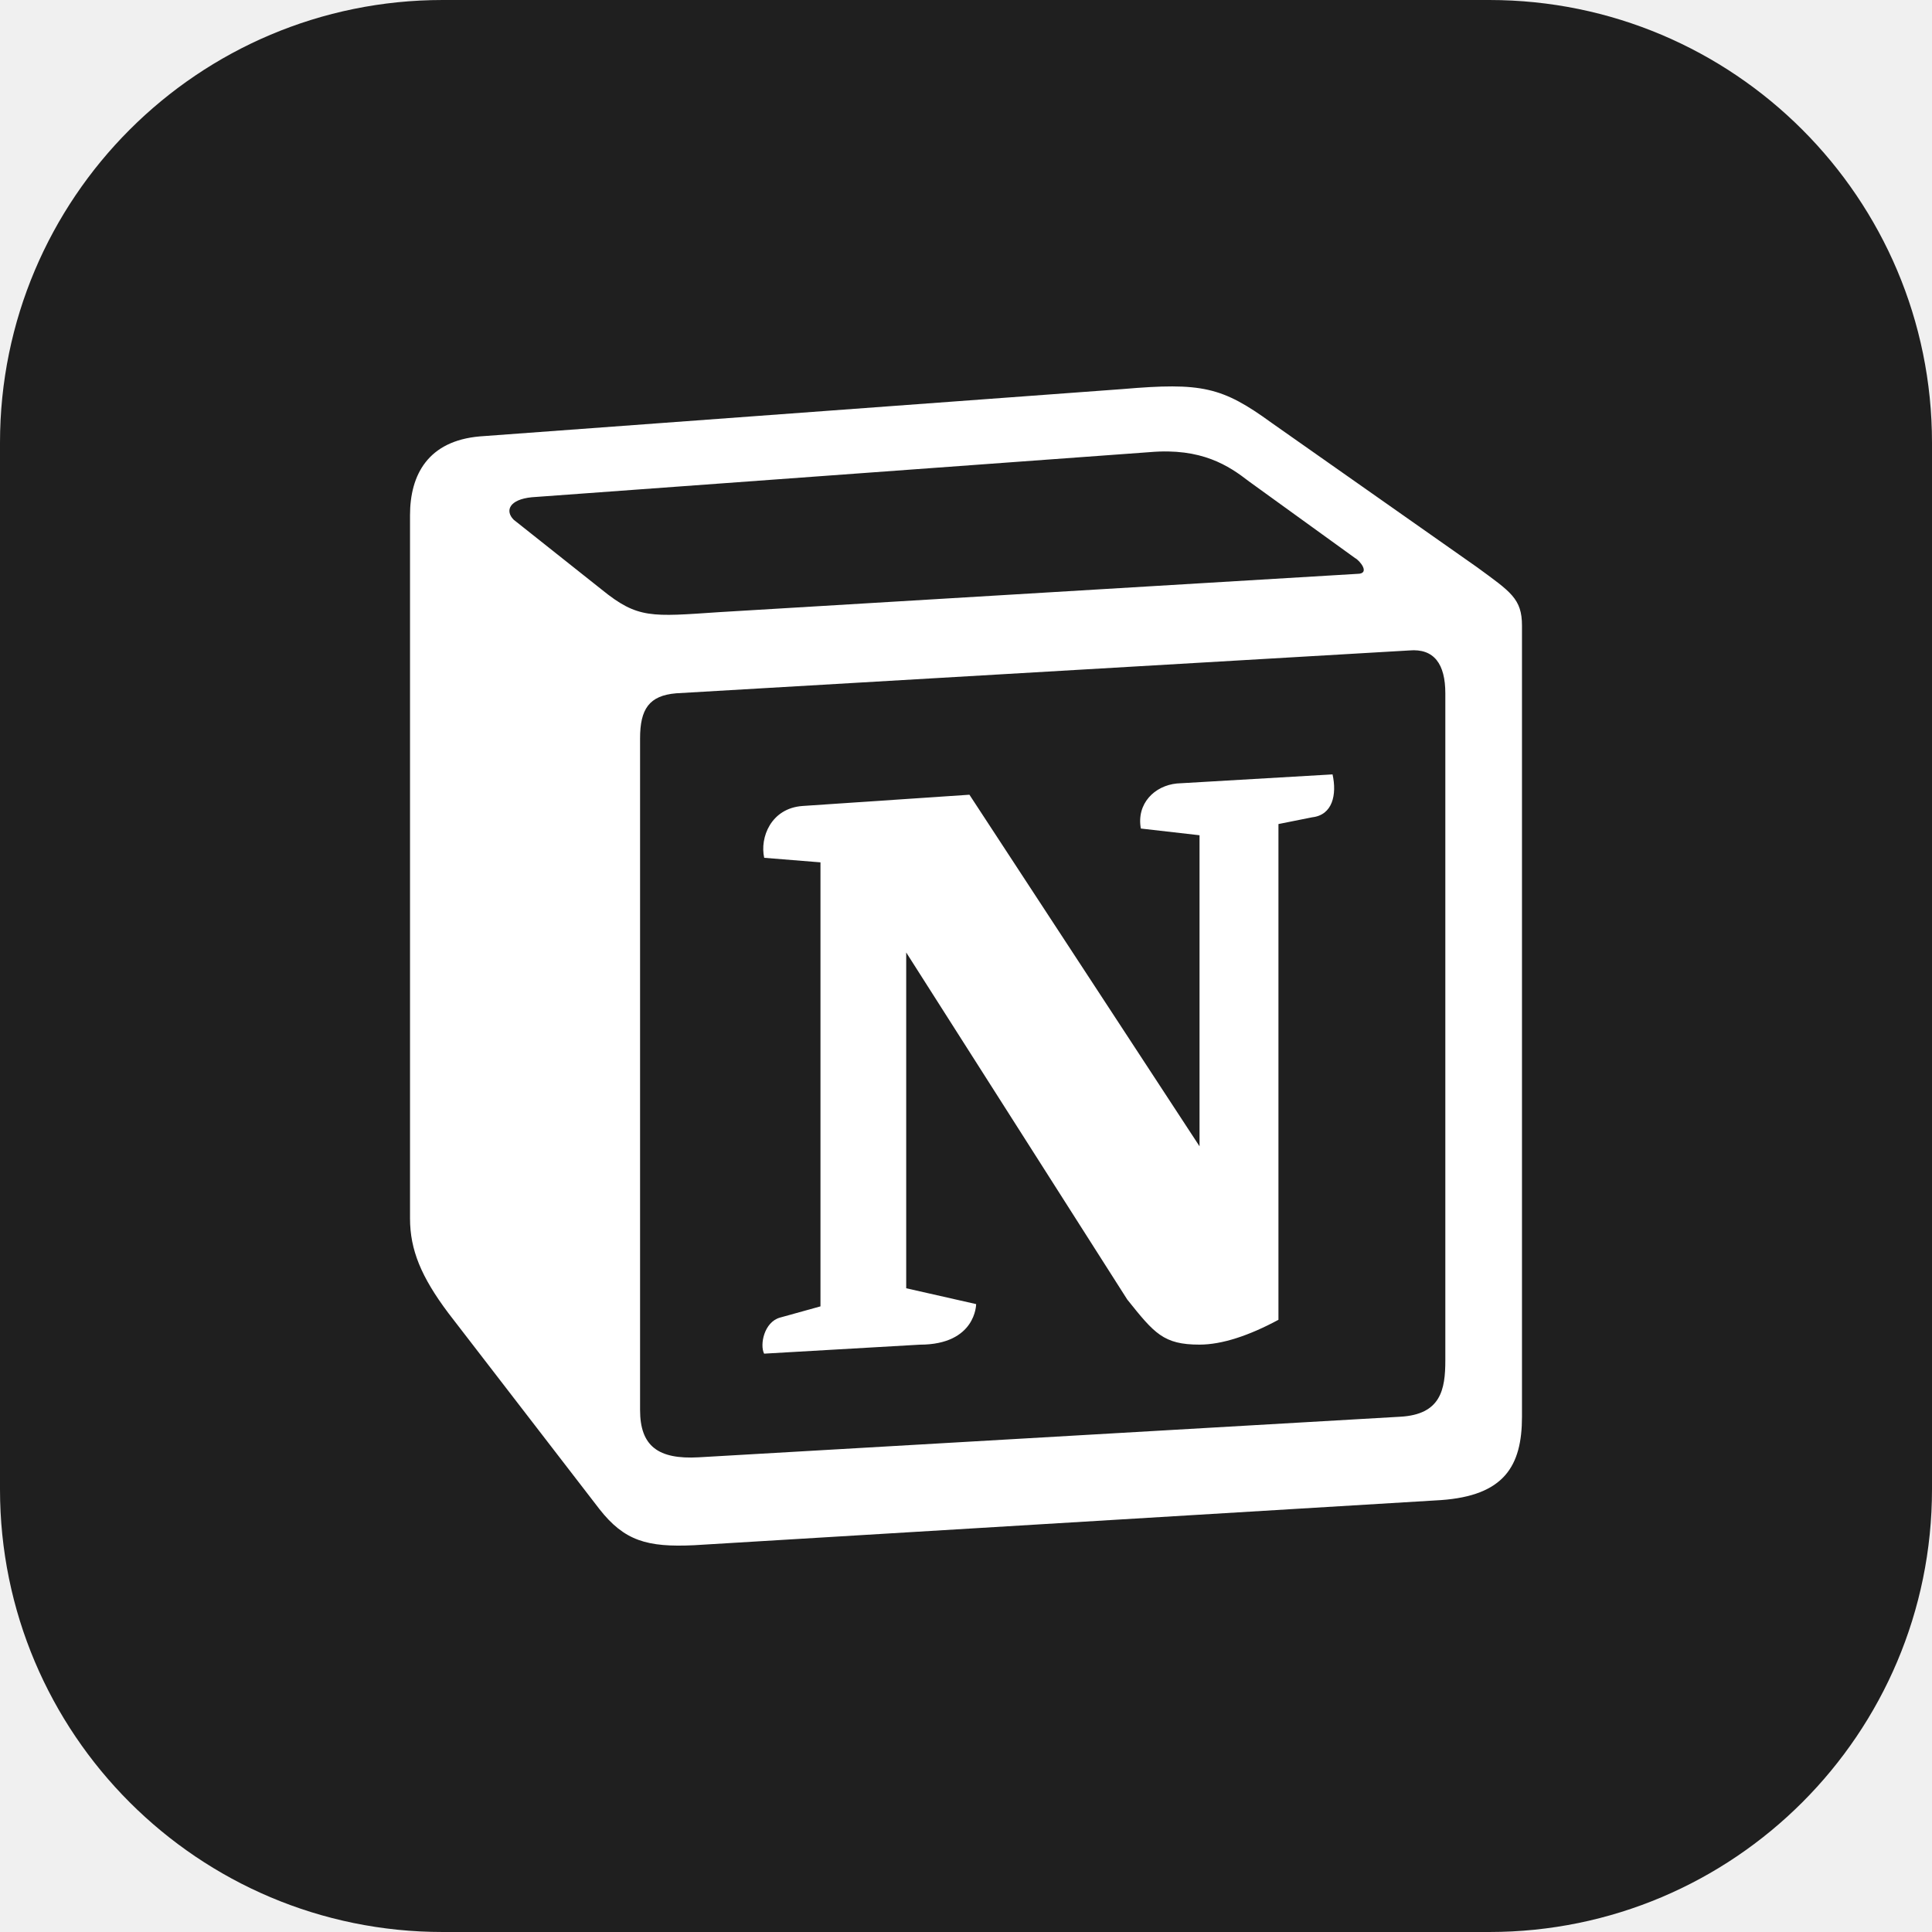
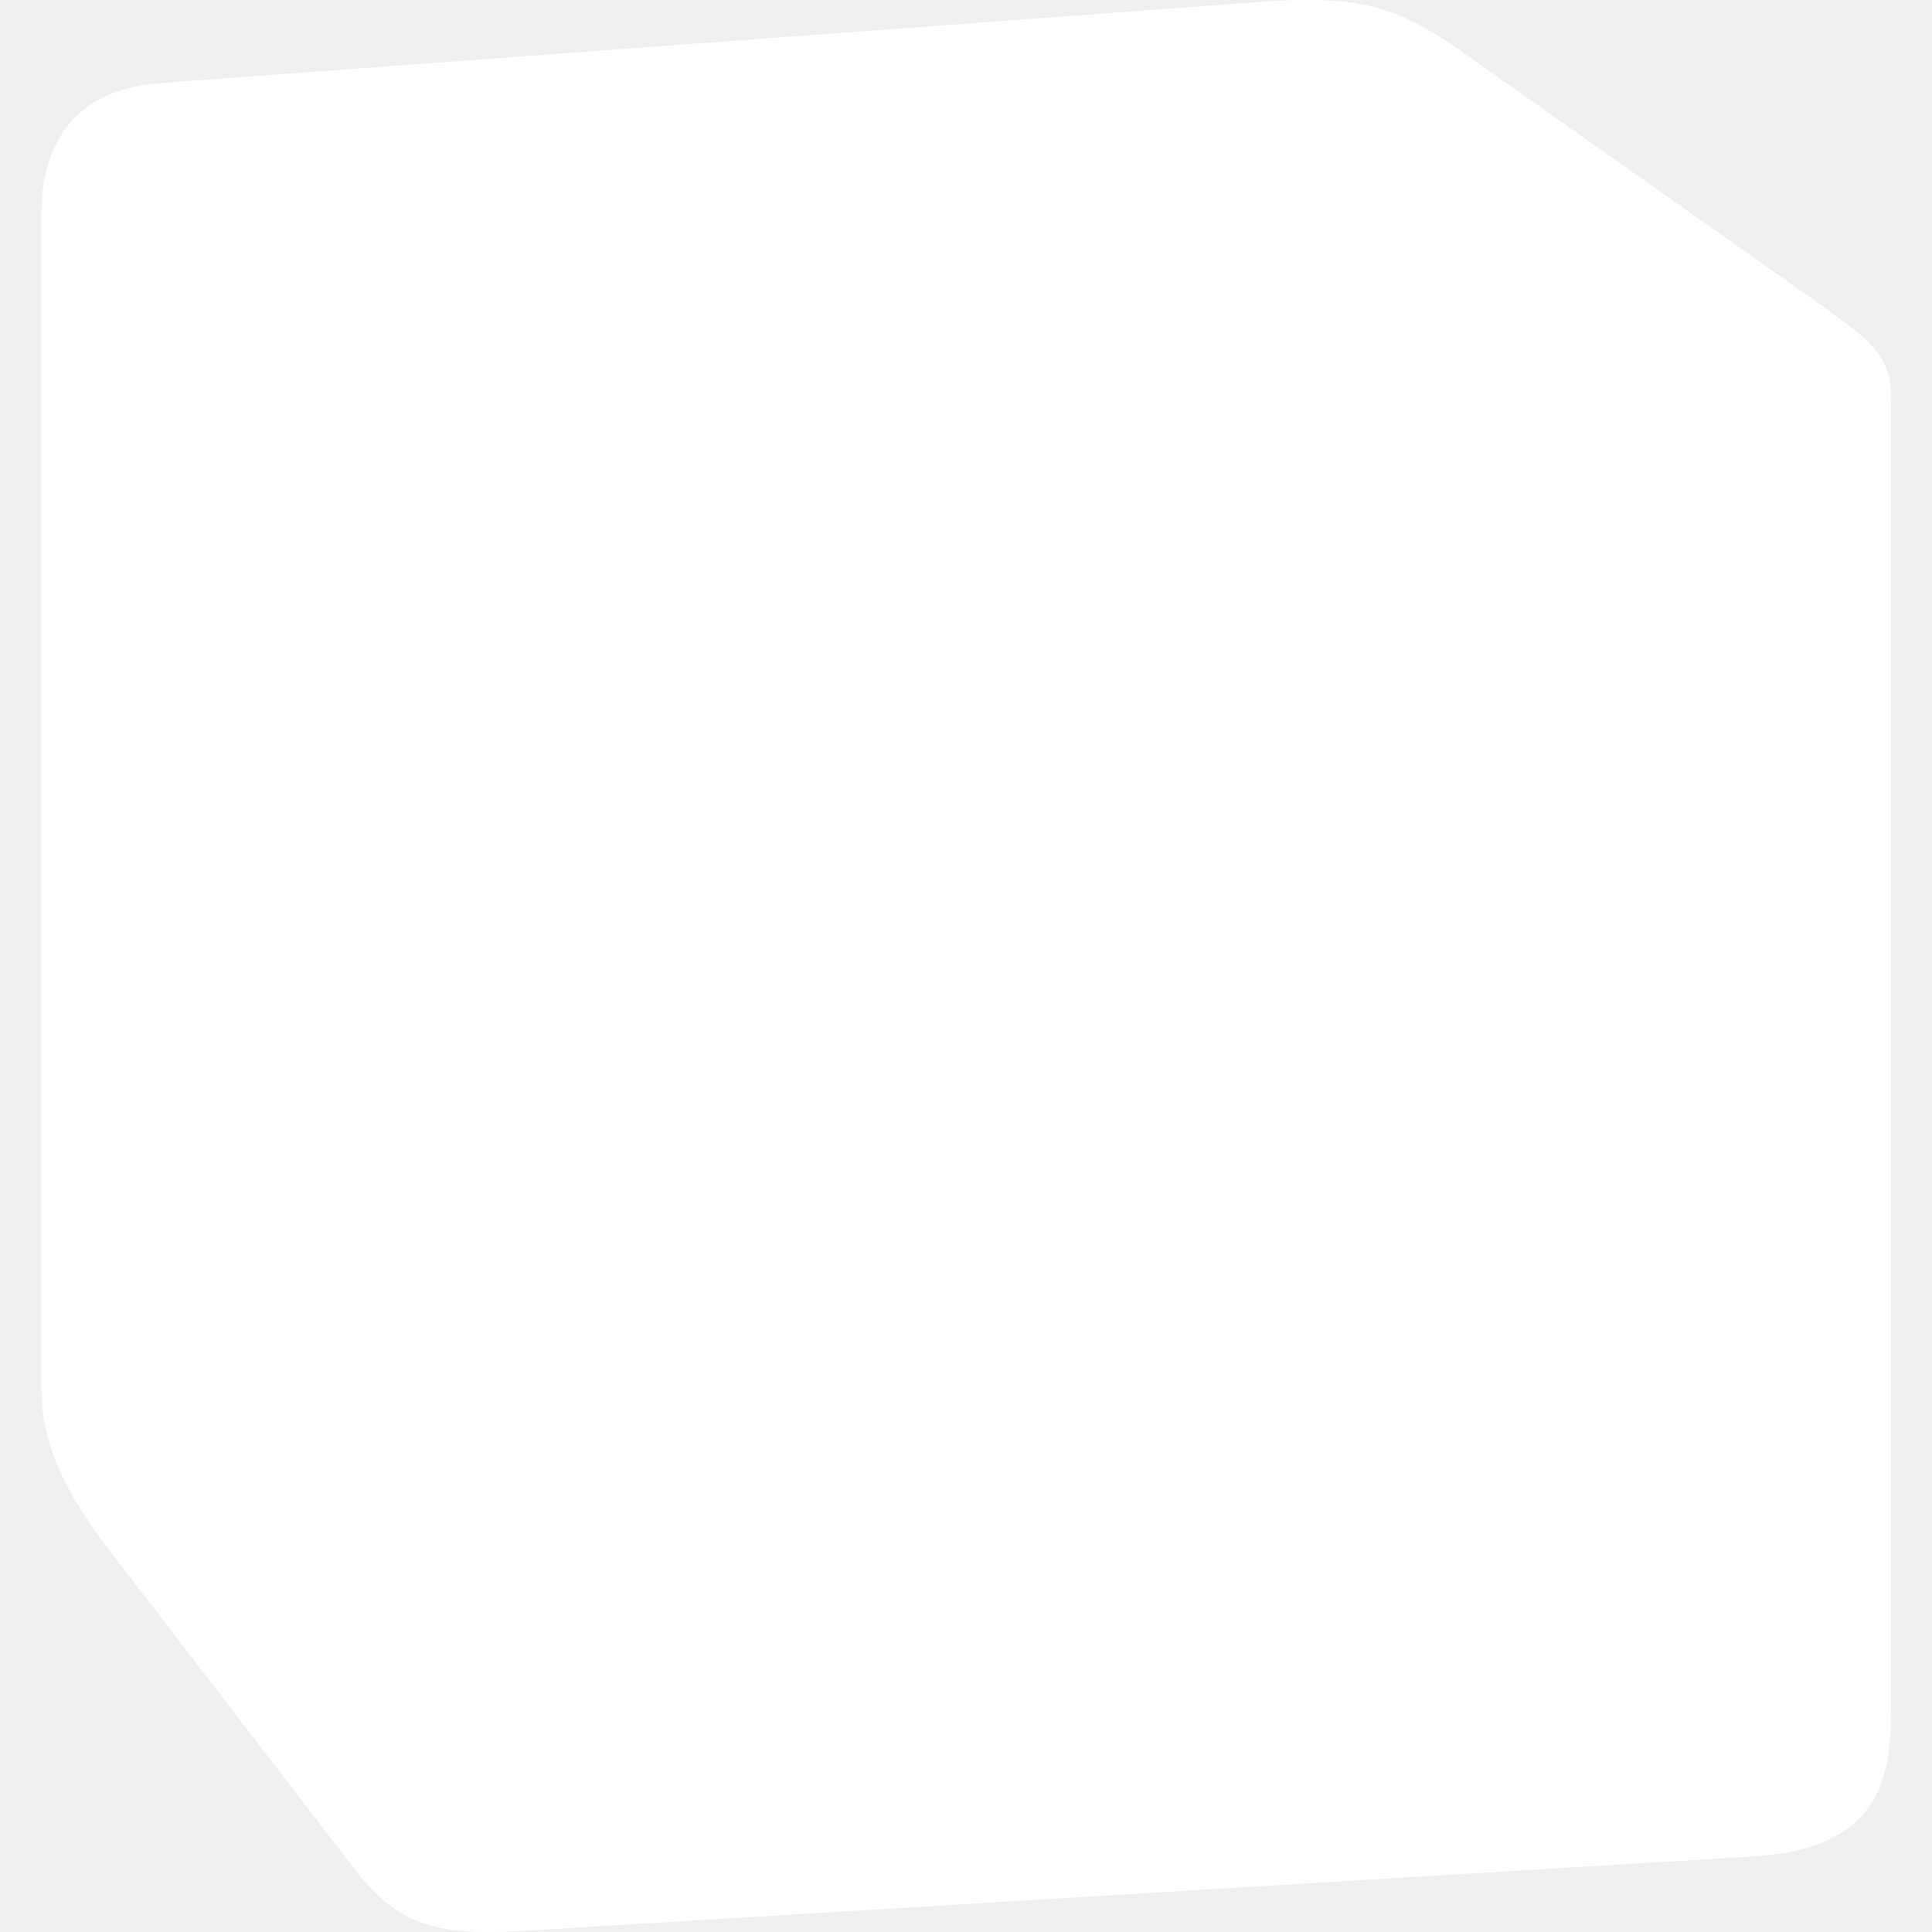
- <svg xmlns="http://www.w3.org/2000/svg" viewBox="0 0 24 24" width="24" height="24">
-   <rect width="24" height="24" rx="5.5" fill="#1F1F1F" />
-   <g transform="translate(4.8 4.8) scale(0.6)">
-     <path fill="#ffffff" d="M4.459 4.208c.746.606 1.026.56 2.428.466l13.215-.793c.28 0 .047-.28-.046-.326L17.86 1.968c-.42-.326-.981-.7-2.055-.607L3.01 2.295c-.466.046-.56.28-.374.466zm.793 3.08v13.904c0 .747.373 1.027 1.214.98l14.523-.84c.841-.046.935-.56.935-1.167V6.354c0-.606-.233-.933-.748-.887l-15.177.887c-.56.047-.747.327-.747.933zm14.337.745c.093.42 0 .84-.42.888l-.7.14v10.264c-.608.327-1.168.514-1.635.514-.748 0-.935-.234-1.495-.933l-4.577-7.186v6.952L12.21 19s0 .84-1.168.84l-3.222.186c-.093-.186 0-.653.327-.746l.84-.233V9.854L7.822 9.76c-.094-.42.14-1.026.793-1.073l3.456-.233 4.764 7.279v-6.44l-1.215-.139c-.093-.514.28-.887.747-.933zM1.936 1.035l13.31-.98c1.634-.14 2.055-.047 3.082.7l4.249 2.986c.7.513.934.653.934 1.213v16.378c0 1.026-.373 1.634-1.68 1.726l-15.458.934c-.98.047-1.448-.093-1.962-.747l-3.129-4.06c-.56-.747-.793-1.306-.793-1.96V2.667c0-.839.374-1.54 1.447-1.632z" />
-   </g>
+ <svg xmlns="http://www.w3.org/2000/svg" fill="#FFFFFF" xml:space="preserve" viewBox="0 0 512 512">
+   <path d="M41.8 22.1 325.1 1.2c34.8-3 43.7-1 65.6 14.9l90.4 63.7c14.9 11 19.9 13.9 19.9 25.9v349.4c0 21.9-8 34.9-35.8 36.8l-329 19.9c-20.9 1-30.8-2-41.8-15.9l-66.6-86.6C15.9 393.4 11 381.4 11 367.5V56.9c0-17.9 7.9-32.8 30.8-34.8" style="fill:#fff" />
+   <path d="M325.1 1.2 41.8 22.1C18.9 24.1 11 39 11 56.9v310.6c0 13.9 5 25.9 16.9 41.8l66.6 86.6c10.9 13.9 20.9 16.9 41.8 15.9l329-19.9c27.8-2 35.8-14.9 35.8-36.8V105.7c0-11.3-4.5-14.6-17.6-24.2l-92.7-65.4C368.8.2 359.9-1.8 325.1 1.2M143.7 100c-26.9 1.8-33 2.2-48.2-10.2L56.7 58.9c-3.9-4-2-9 8-10L337 29.1c22.9-2 34.8 6 43.7 12.9l46.7 33.8c2 1 7 7 1 7L147.2 99.7zm-31.3 352.1V155.5c0-13 4-18.9 15.9-19.9l323-18.9c11-1 15.9 6 15.9 18.9v294.6c0 13-2 23.9-19.9 24.9L138.2 473c-17.9 1-25.8-5-25.8-20.9m305.1-280.7c2 9 0 17.9-9 18.9l-14.9 3v219c-12.9 7-24.8 10.9-34.8 10.9-15.9 0-19.9-5-31.8-19.9L229.6 250v148.3l30.8 7s0 17.9-24.9 17.9l-68.6 4c-2-4 0-13.9 6.9-15.9l17.9-5V210.2l-24.8-2c-2-9 3-21.9 16.9-22.9l73.6-5 101.4 155.3V198.3l-25.8-3c-2-11 6-18.9 15.9-19.9z" style="fill-rule:evenodd;clip-rule:evenodd" />
</svg>
